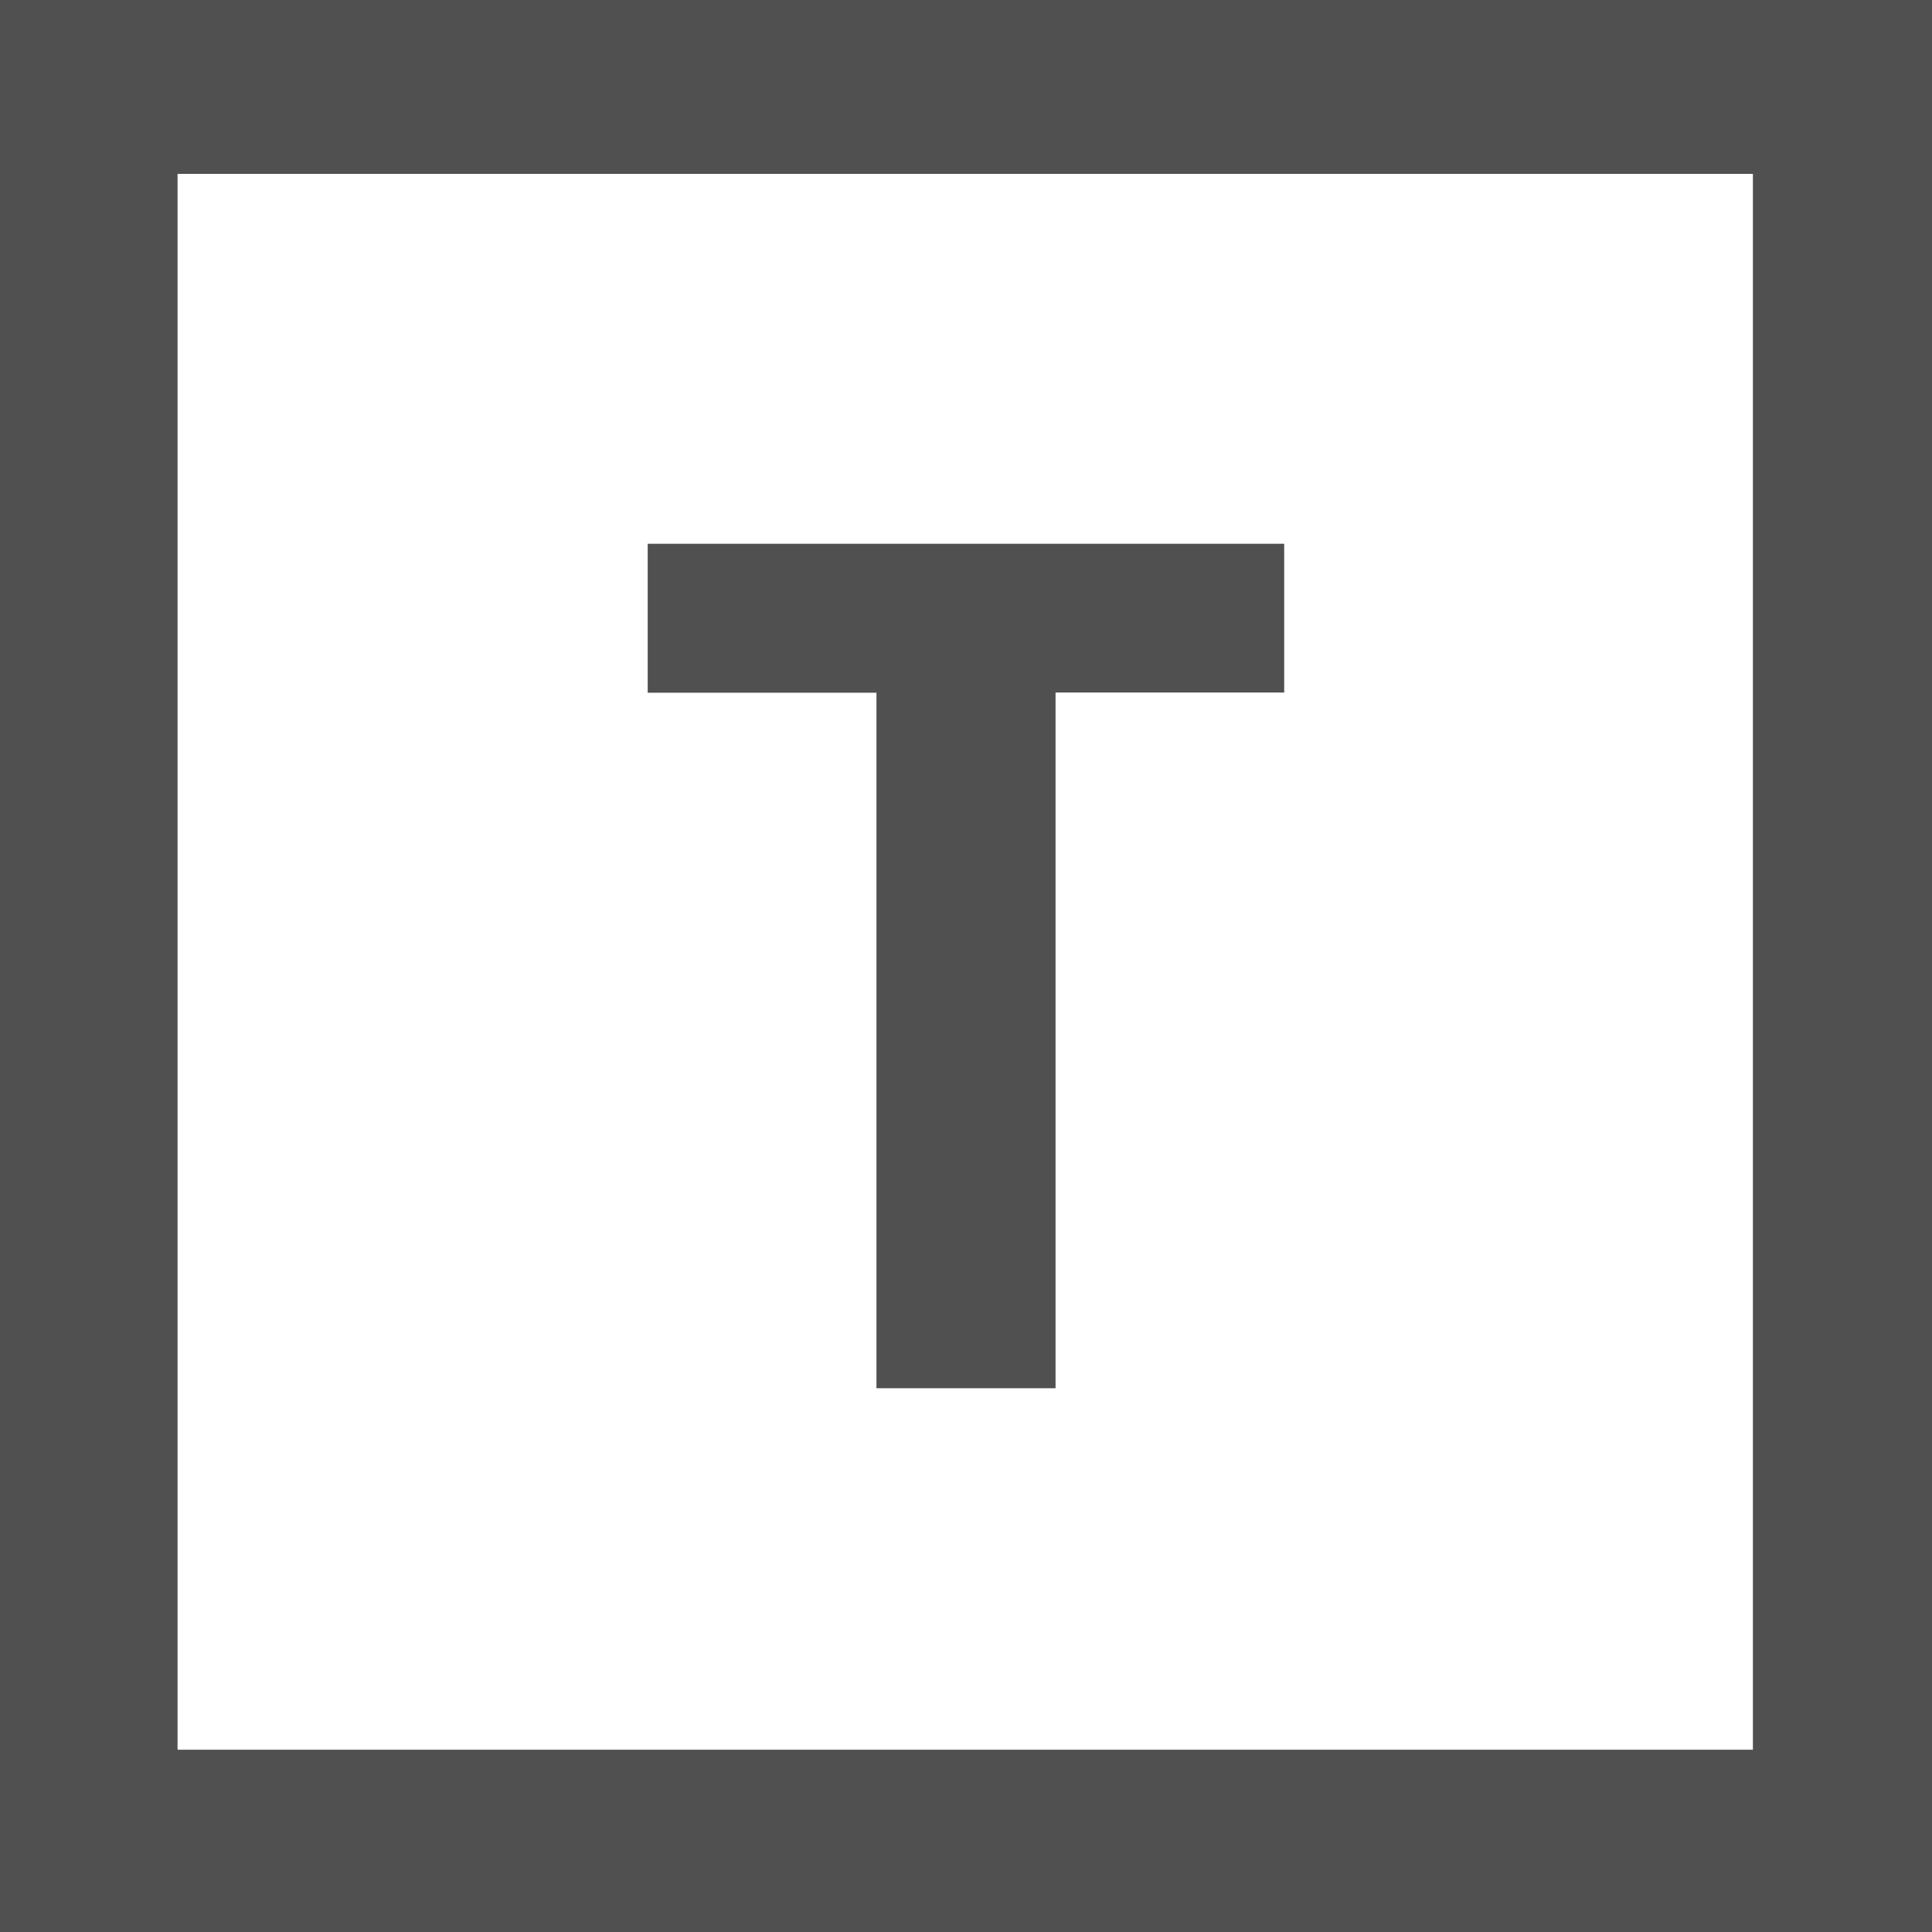
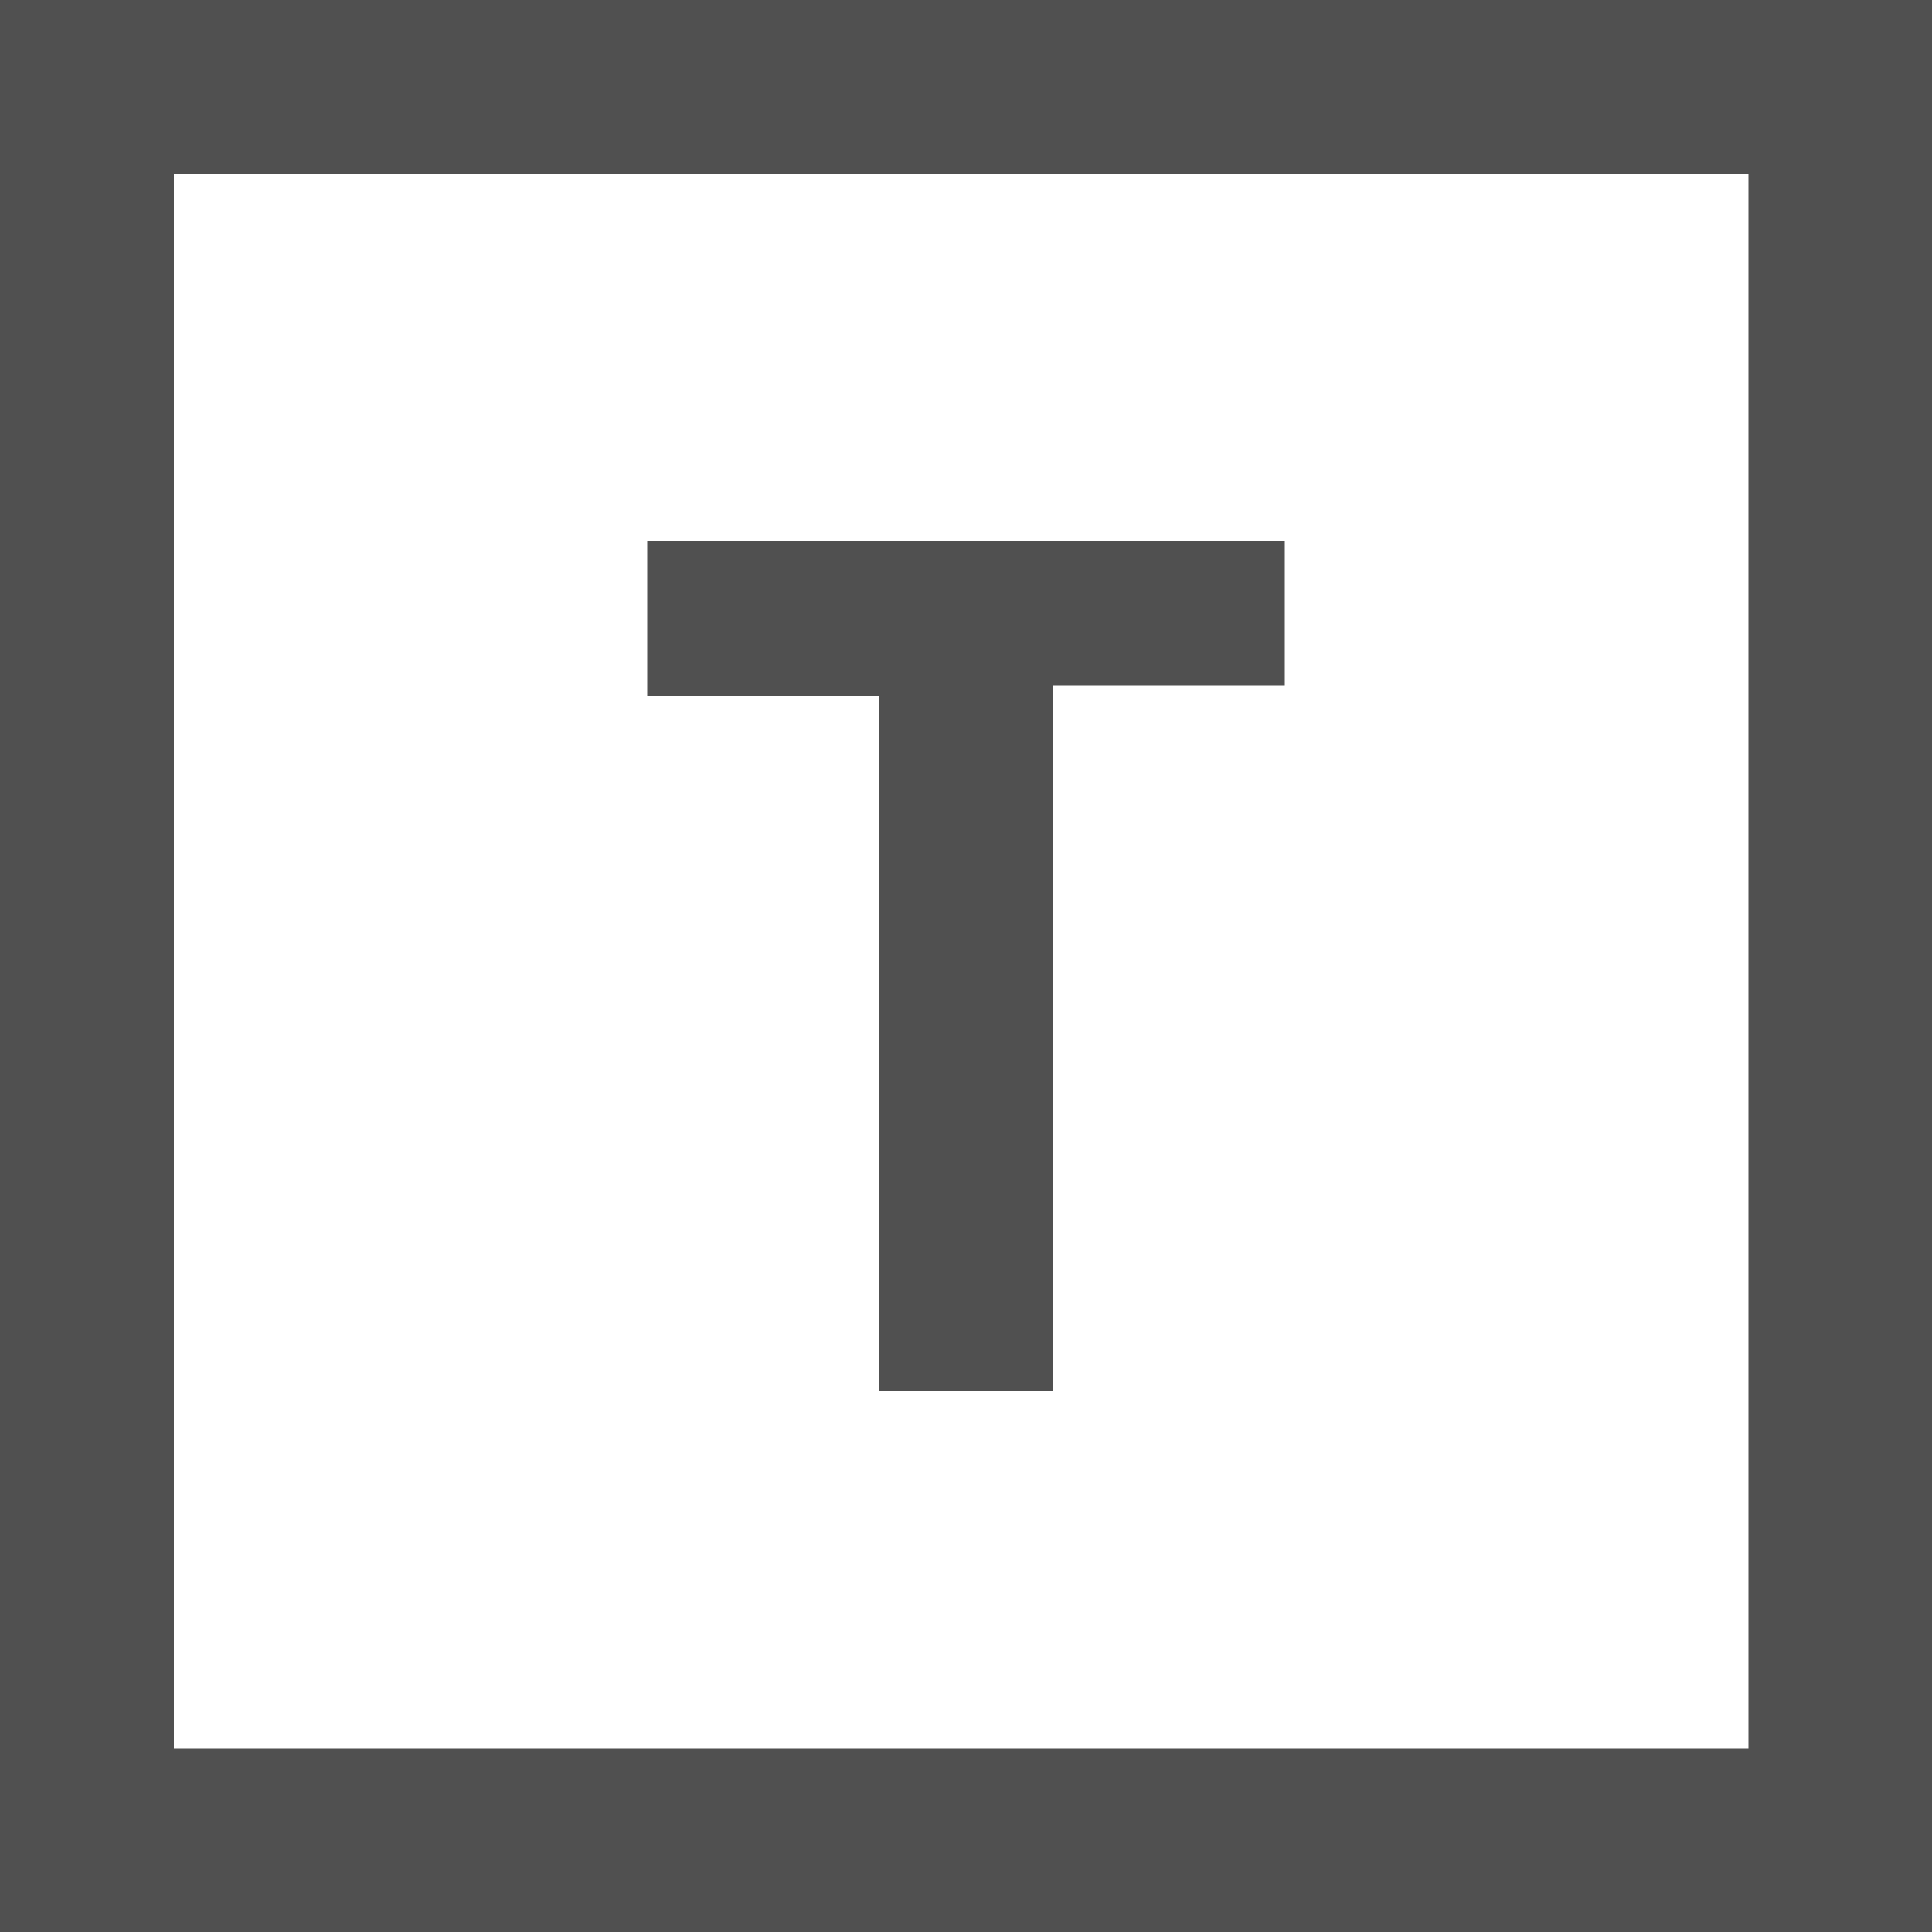
- <svg xmlns="http://www.w3.org/2000/svg" id="Layer_2_2_" width="20" height="20" viewBox="0 0 20 20">
+ <svg xmlns="http://www.w3.org/2000/svg" version="1.1" id="Layer_2_2_" x="0px" y="0px" viewBox="0 0 20 20" style="enable-background:new 0 0 20 20;" xml:space="preserve">
+   <style type="text/css">
+ 	.st0{fill:#505050;}
+ </style>
  <g id="Layer_2-2_1_">
-     <path id="Trazado_10159" data-name="Trazado 10159" d="M44.722,42.742H42.868v-7.2H40.5V34h6.589v1.54H44.722Z" transform="translate(-33.795 -28.371)" fill="#505050" />
-     <path id="Trazado_10160" data-name="Trazado 10160" d="M18.146,1.8V18.113H1.838V1.8H18.146M20,0H0V20H20Z" fill="#505050" />
+     <path id="Trazado_10159" class="st0" d="M10.9,14.4H9.1V7.2H6.7V5.6h6.6v1.5h-2.4V14.4z" />
+     <path id="Trazado_10160" class="st0" d="M18.1,1.8v16.3H1.8V1.8H18.1 M20,0H0v20h20V0z" />
  </g>
</svg>
